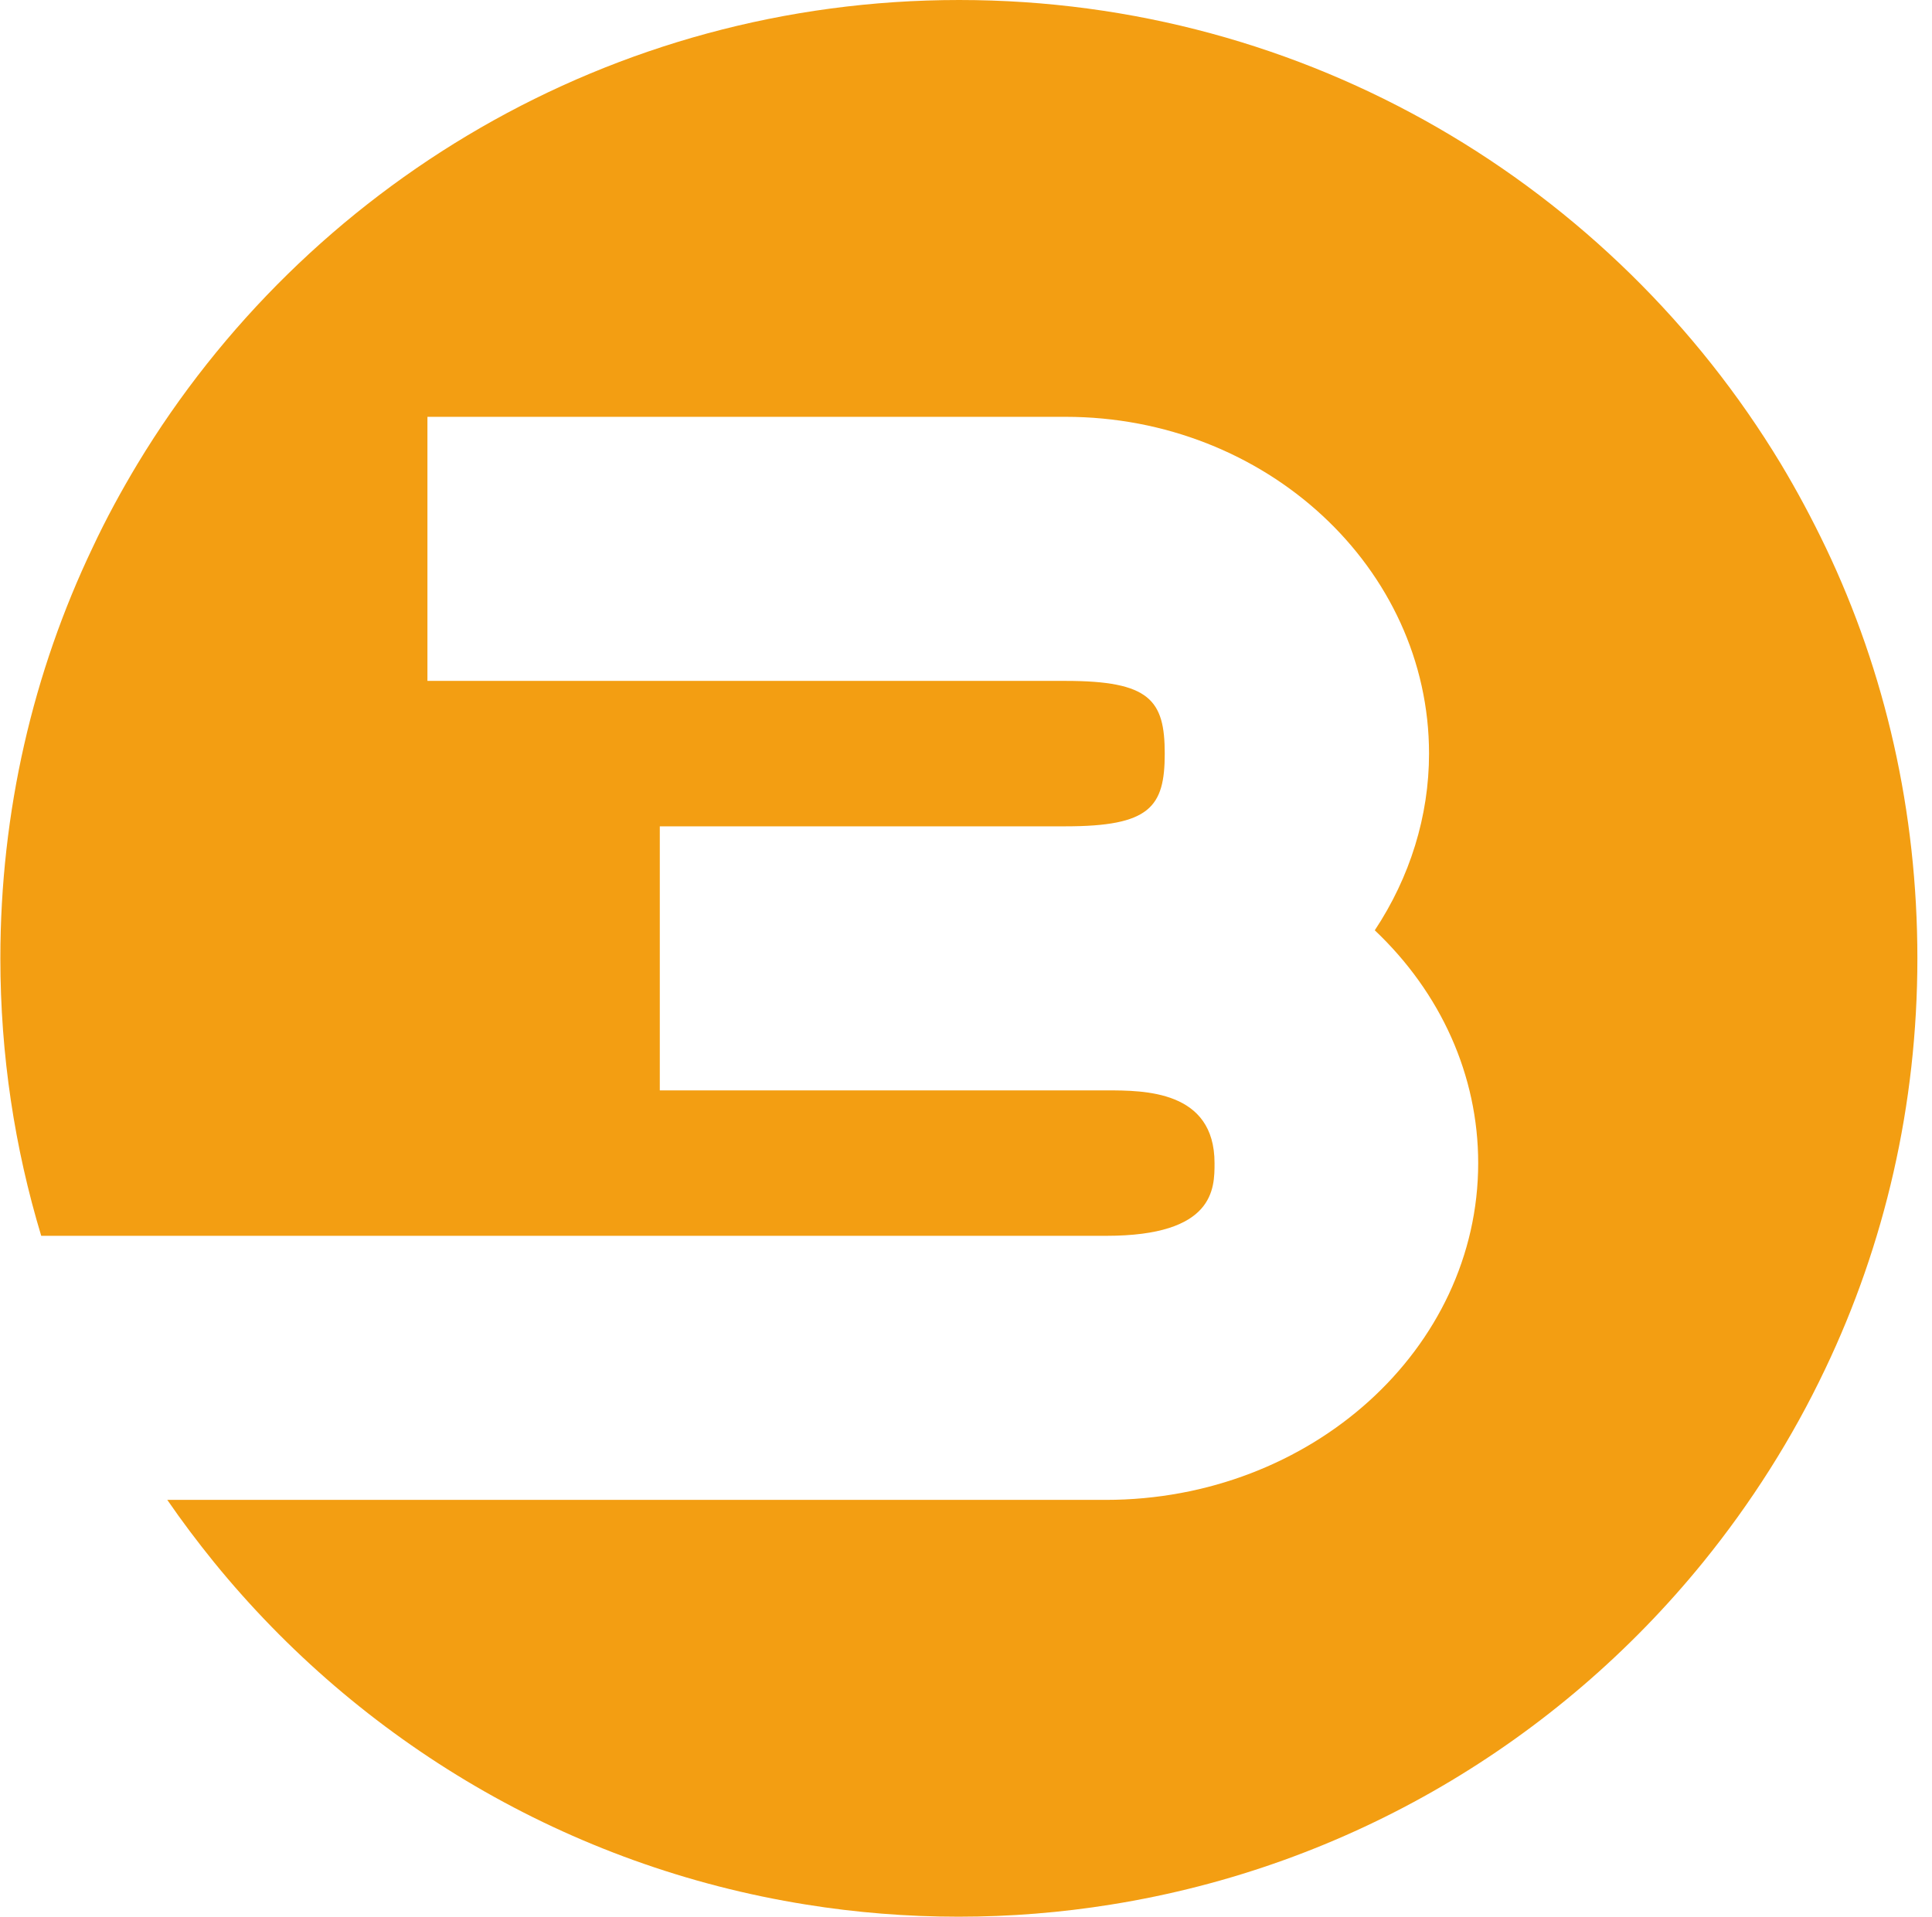
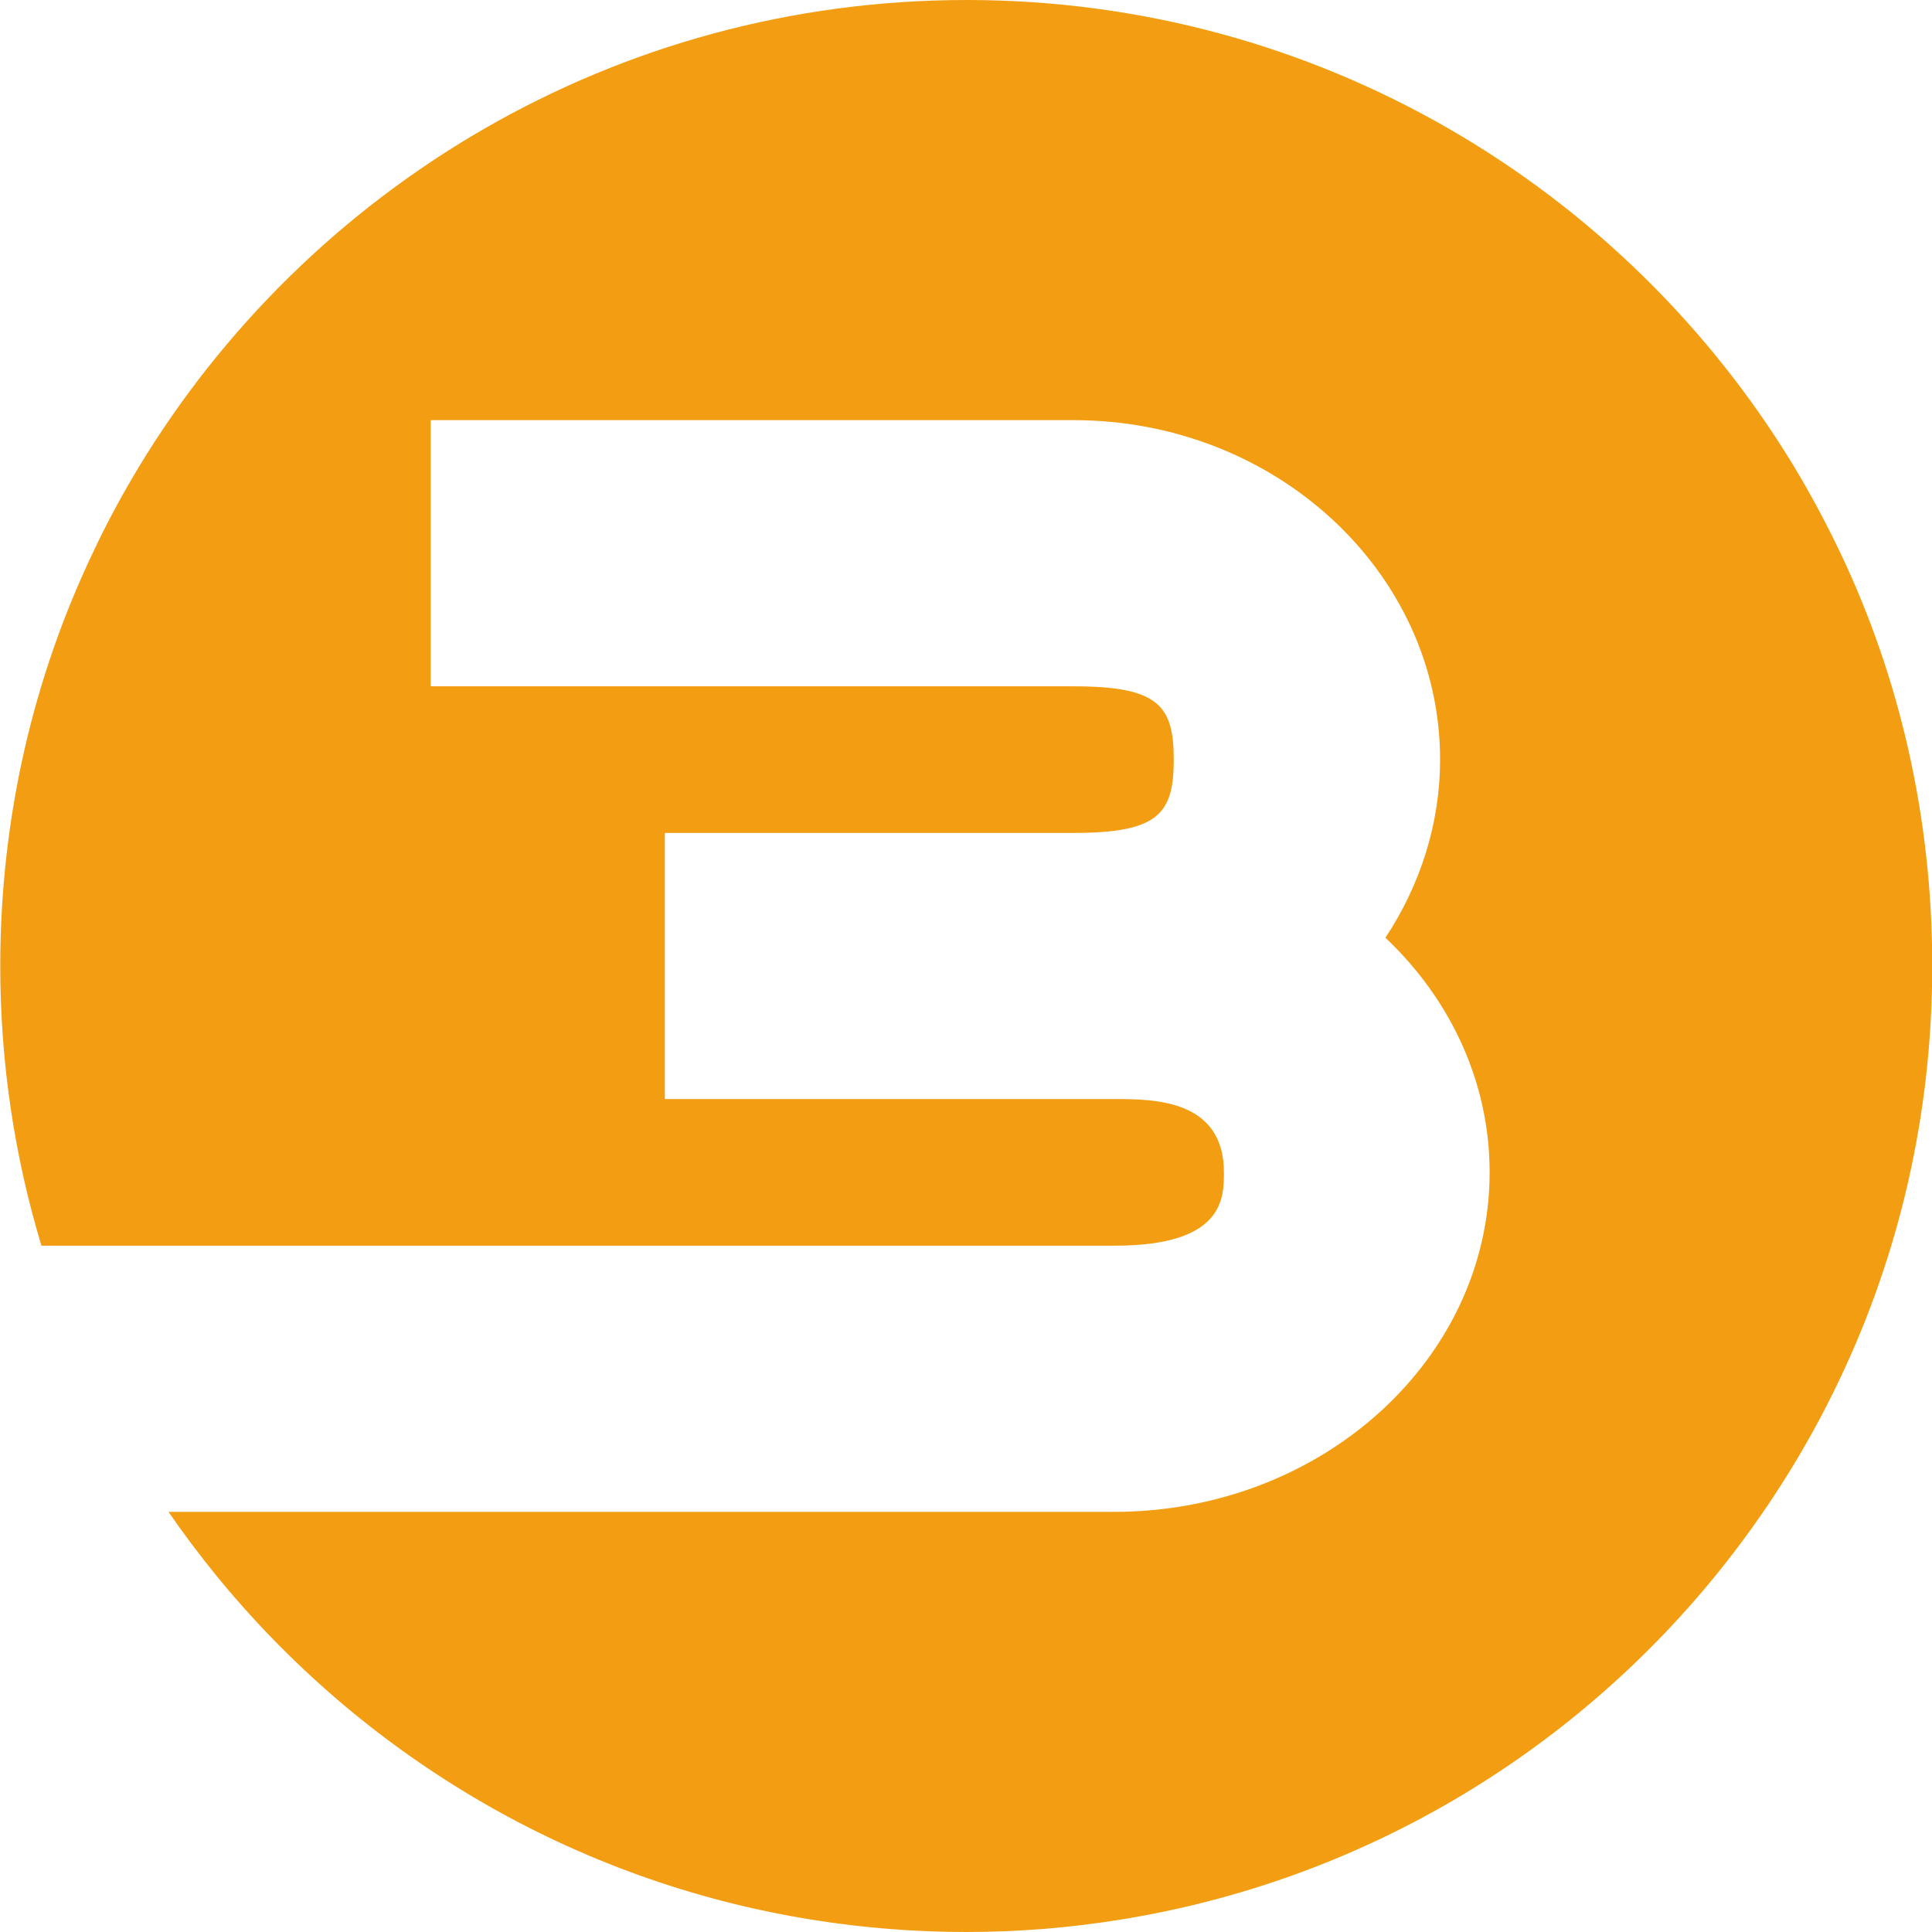
- <svg xmlns="http://www.w3.org/2000/svg" width="129" height="128" viewBox="0 0 129 128" fill="none">
-   <path d="M121.908 36.568C120.991 34.652 119.989 32.777 118.902 30.967C107.692 12.417 87.318 0 64.045 0C40.773 0 20.398 12.417 9.188 30.967C8.101 32.777 7.078 34.652 6.183 36.568C2.219 44.874 0.024 54.182 0.024 64C0.024 70.453 0.983 76.672 2.752 82.529H73.87C81.095 82.529 81.095 79.377 81.095 77.673C81.095 72.817 76.406 72.817 73.87 72.817H44.055V55.183H71.142C76.769 55.183 77.77 53.905 77.77 50.327C77.77 46.749 76.769 45.471 71.142 45.471H28.54V27.836H71.142C84.526 27.836 95.417 37.931 95.417 50.327C95.417 54.501 94.138 58.59 91.794 62.126C96.205 66.3 98.699 71.816 98.699 77.673C98.699 90.069 87.552 100.164 73.828 100.164H11.17C12.151 101.591 13.195 102.975 14.282 104.317C24 116.265 37.938 124.656 53.837 127.191C57.14 127.723 60.55 128 64.003 128C67.455 128 70.865 127.723 74.169 127.191C90.067 124.656 104.005 116.286 113.724 104.317C116.92 100.377 119.67 96.053 121.865 91.432C125.829 83.126 128.024 73.818 128.024 64C128.024 54.182 125.872 44.874 121.908 36.568Z" fill="#F39E12" />
+ <svg xmlns="http://www.w3.org/2000/svg" viewBox="0 0 180 180" fill="none">
+   <path d="M171.423 51.424C170.134 48.729 168.725 46.093 167.197 43.547C151.433 17.461 122.781 0 90.054 0C57.327 0 28.675 17.461 12.911 43.547C11.383 46.093 9.944 48.729 8.685 51.424C3.111 63.105 0.024 76.193 0.024 90C0.024 99.075 1.373 107.82 3.86 116.057H103.87C114.03 116.057 114.03 111.624 114.03 109.228C114.03 102.399 107.437 102.399 103.87 102.399H61.942V77.601H100.034C107.946 77.601 109.355 75.804 109.355 70.772C109.355 65.74 107.946 63.943 100.034 63.943H40.124V39.145H100.034C118.855 39.145 134.17 53.341 134.17 70.772C134.17 76.642 132.372 82.393 129.075 87.364C135.279 93.235 138.785 100.992 138.785 109.228C138.785 126.659 123.111 140.855 103.81 140.855H15.698C17.077 142.862 18.546 144.809 20.074 146.696C33.74 163.497 53.341 175.298 75.698 178.862C80.344 179.611 85.139 180 89.994 180C94.849 180 99.644 179.611 104.29 178.862C126.647 175.298 146.248 163.527 159.914 146.696C164.41 141.155 168.276 135.075 171.363 128.576C176.937 116.895 180.024 103.807 180.024 90C180.024 76.193 176.997 63.105 171.423 51.424Z" fill="#F39E12" />
</svg>
